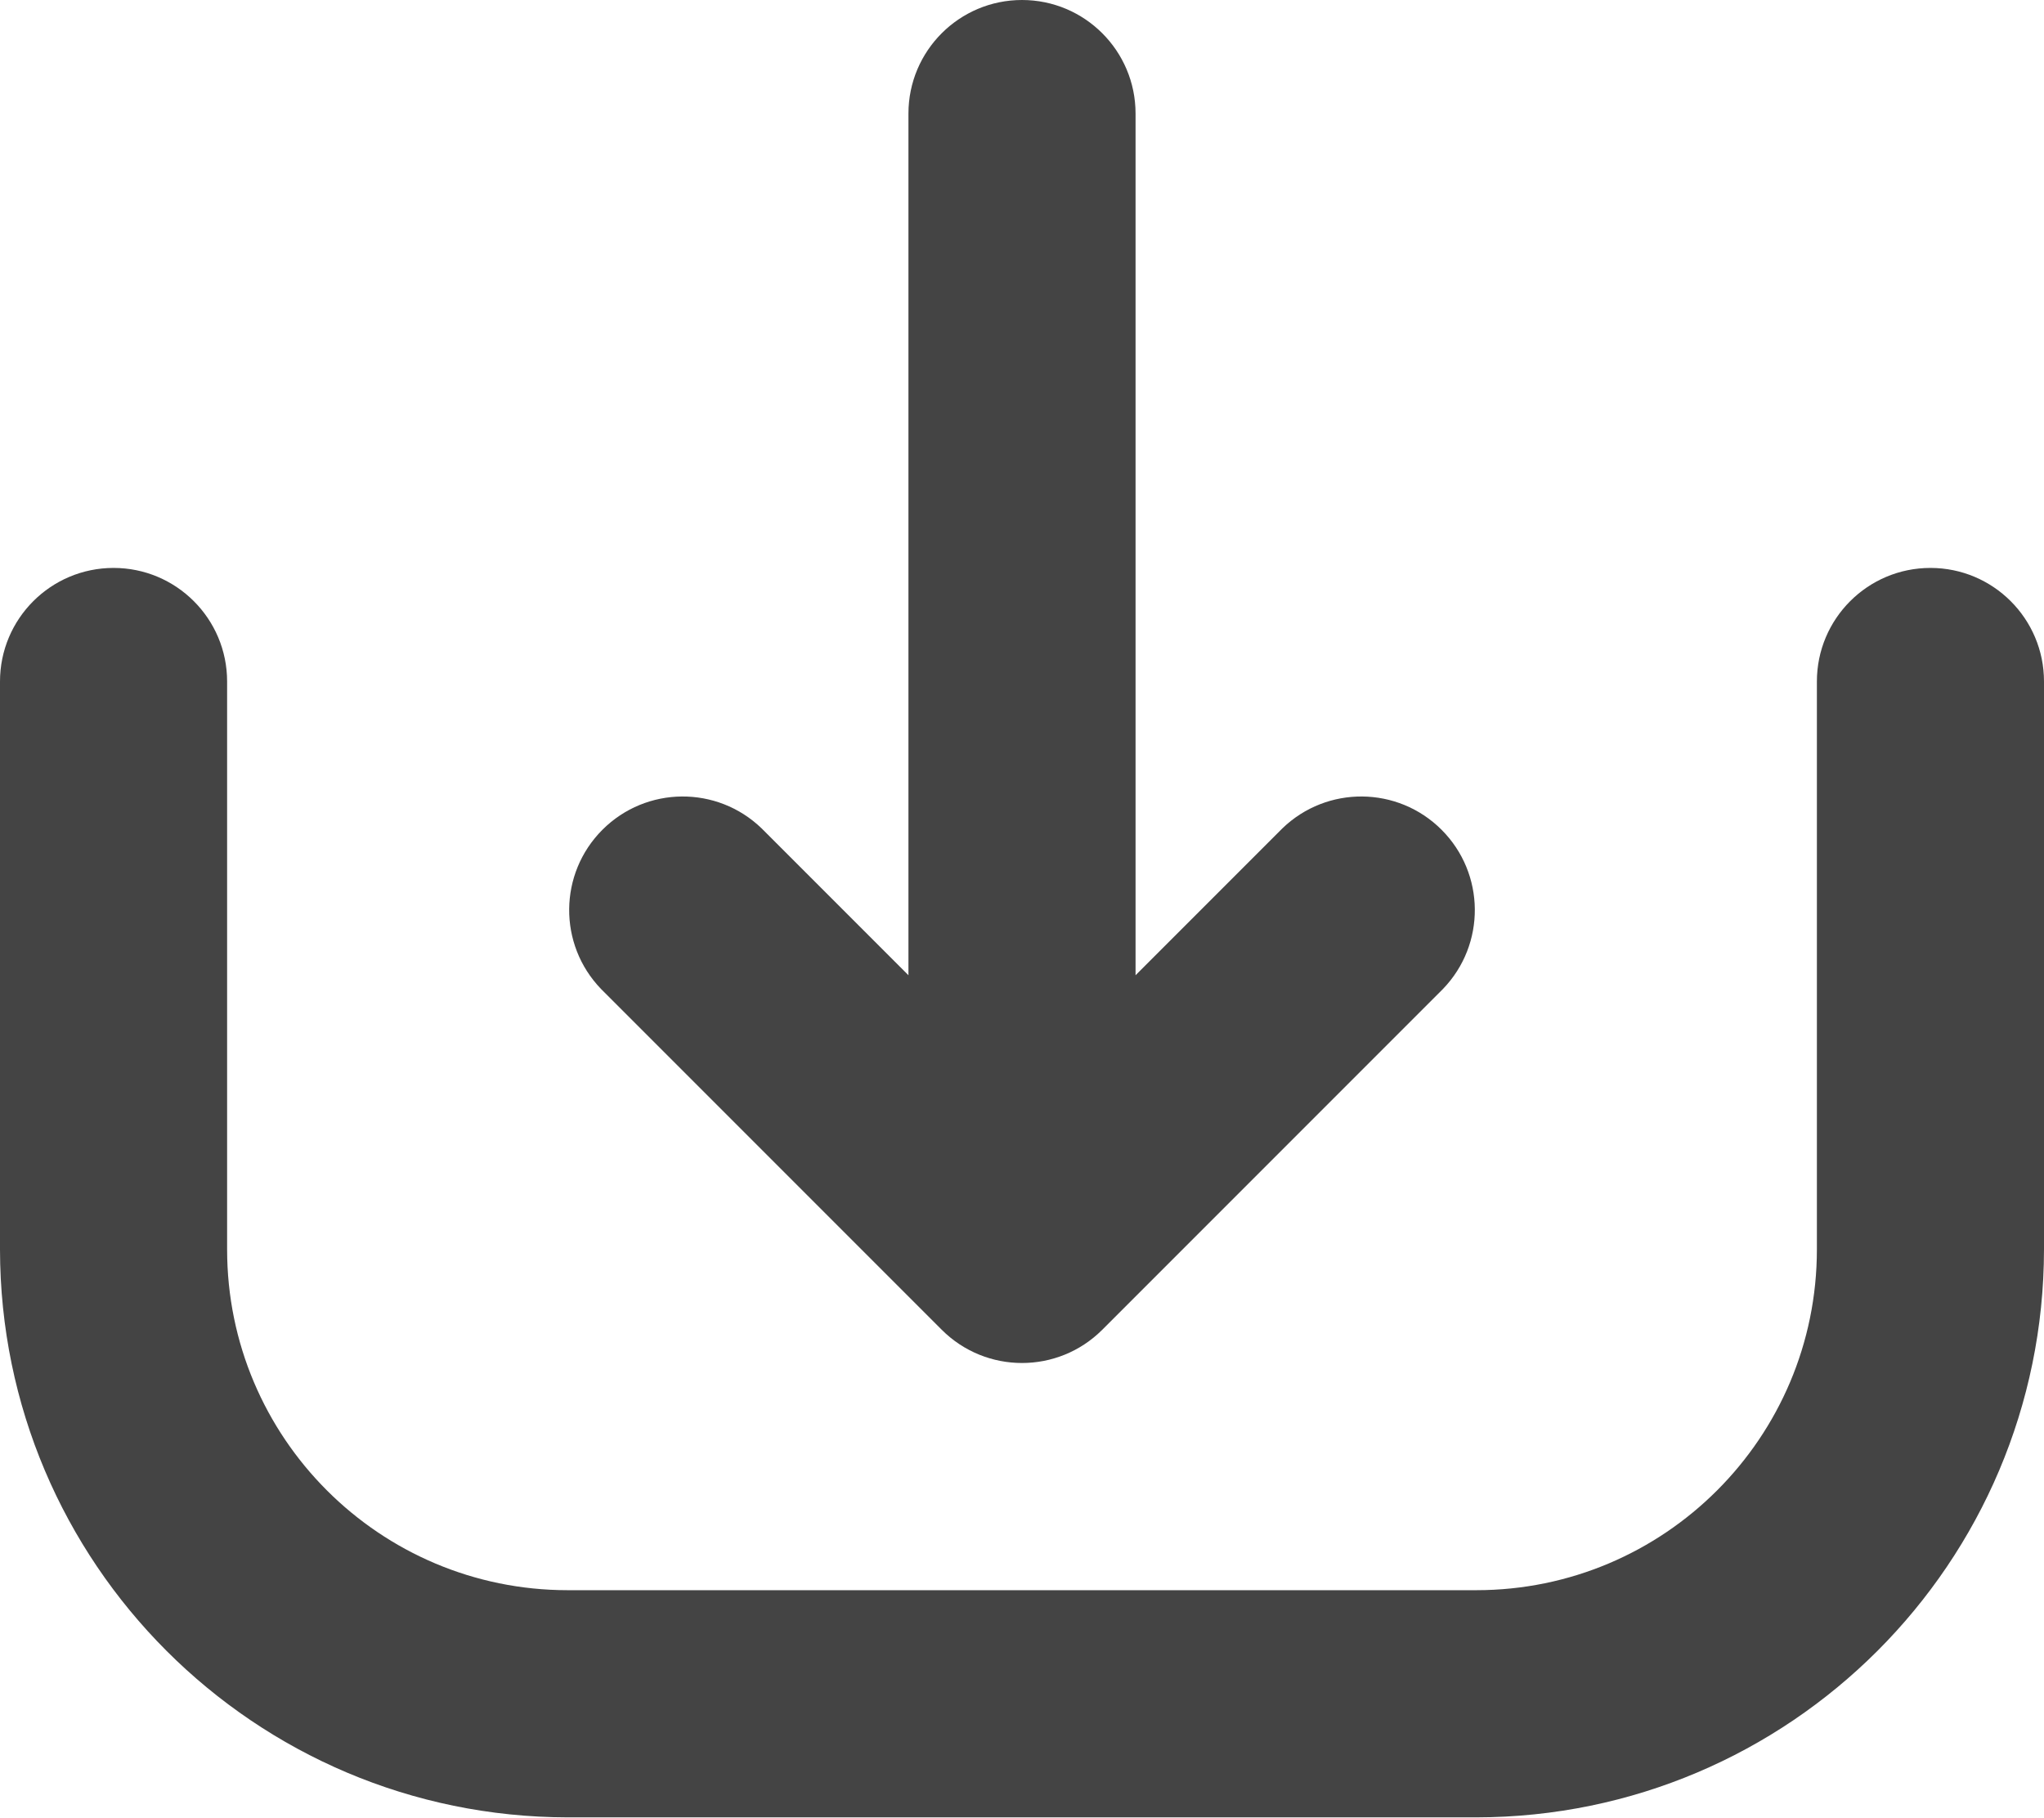
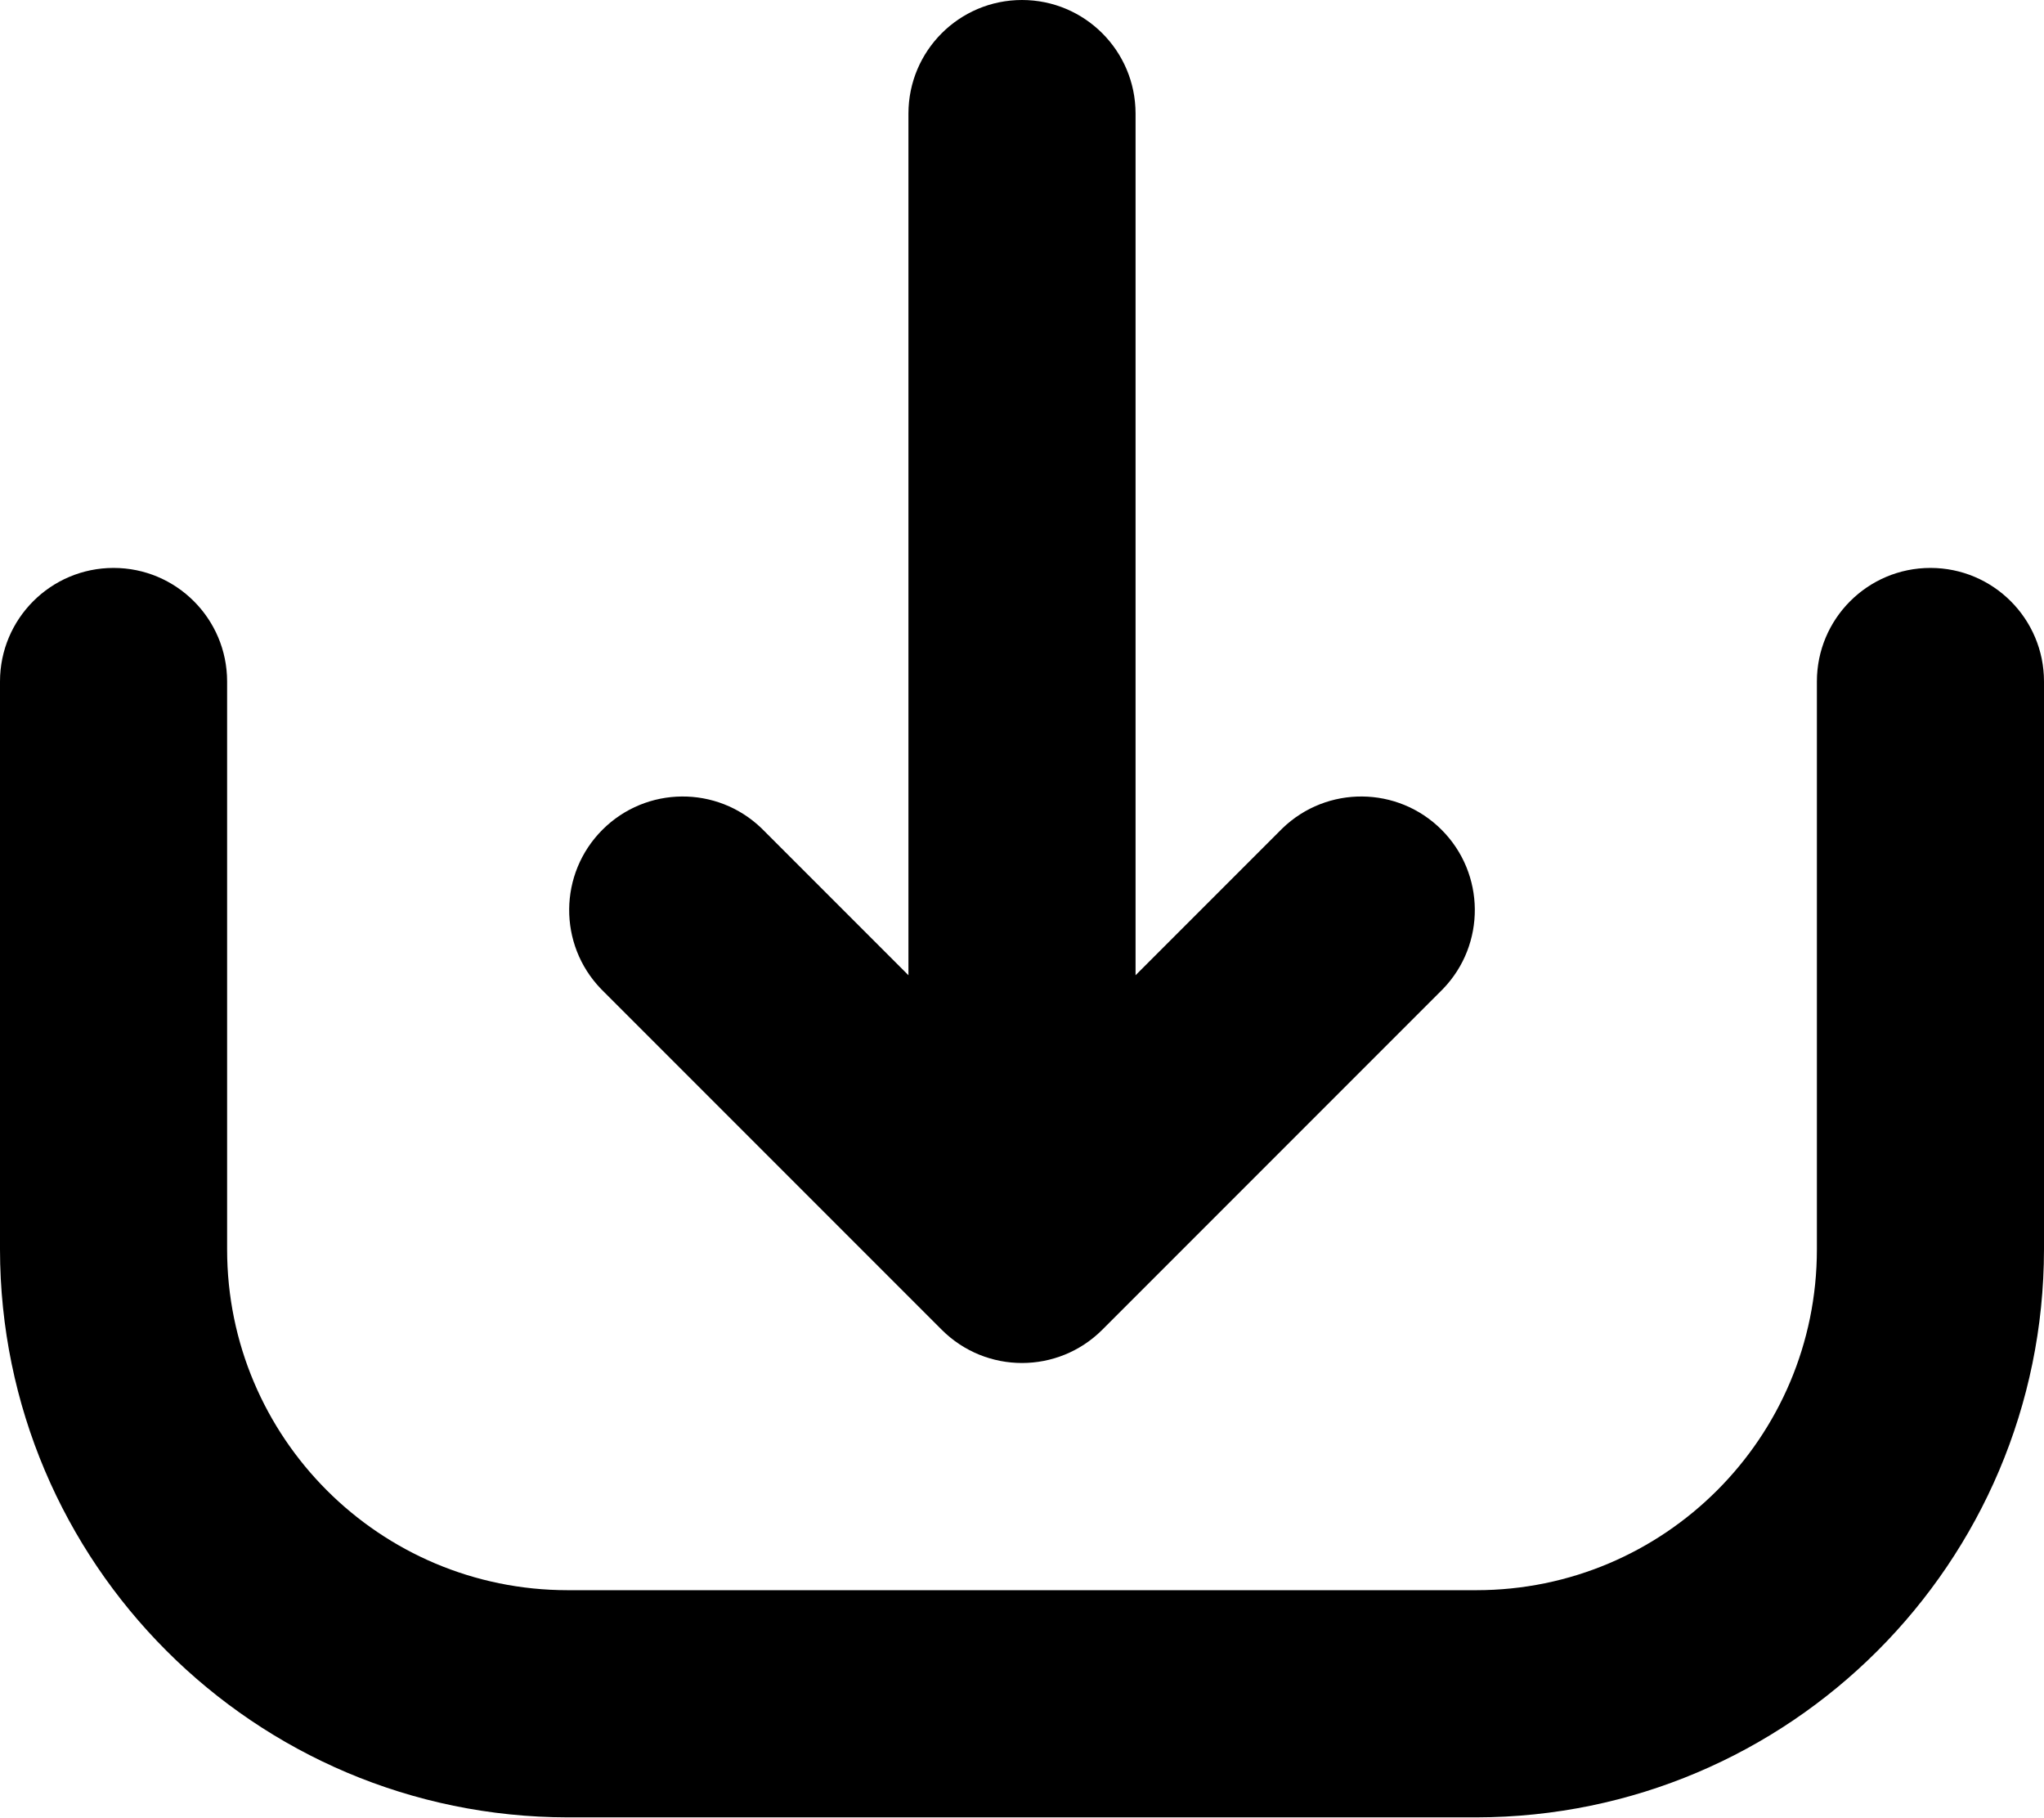
<svg xmlns="http://www.w3.org/2000/svg" width="18" height="16" viewBox="0 0 18 16">
  <g id="_Download_icon_-_on_details_panel" data-name="'Download' icon - on details panel" transform="translate(0 -1)">
-     <path id="Path_1013386" data-name="Path 1013386" d="M17,6a1,1,0,0,0-1,1v5a3,3,0,0,1-3,3H5a3,3,0,0,1-3-3V7A1,1,0,0,0,0,7v5a5.006,5.006,0,0,0,5,5h8a5.006,5.006,0,0,0,5-5V7A1,1,0,0,0,17,6Z" fill="#444" />
-     <path id="Path_1013387" data-name="Path 1013387" d="M9,1A1,1,0,0,0,8,2V9.586L6.707,8.293A1,1,0,0,0,5.293,9.707l3,3a1,1,0,0,0,1.414,0l3-3a1,1,0,0,0-1.414-1.414L10,9.586V2A1,1,0,0,0,9,1Z" fill="#444" />
+     <path id="Path_1013386" data-name="Path 1013386" d="M17,6a1,1,0,0,0-1,1v5a3,3,0,0,1-3,3H5a3,3,0,0,1-3-3V7A1,1,0,0,0,0,7v5a5.006,5.006,0,0,0,5,5h8a5.006,5.006,0,0,0,5-5V7A1,1,0,0,0,17,6Z" />
+     <path id="Path_1013387" data-name="Path 1013387" d="M9,1A1,1,0,0,0,8,2V9.586L6.707,8.293A1,1,0,0,0,5.293,9.707l3,3a1,1,0,0,0,1.414,0l3-3a1,1,0,0,0-1.414-1.414L10,9.586V2A1,1,0,0,0,9,1Z" />
  </g>
</svg>
